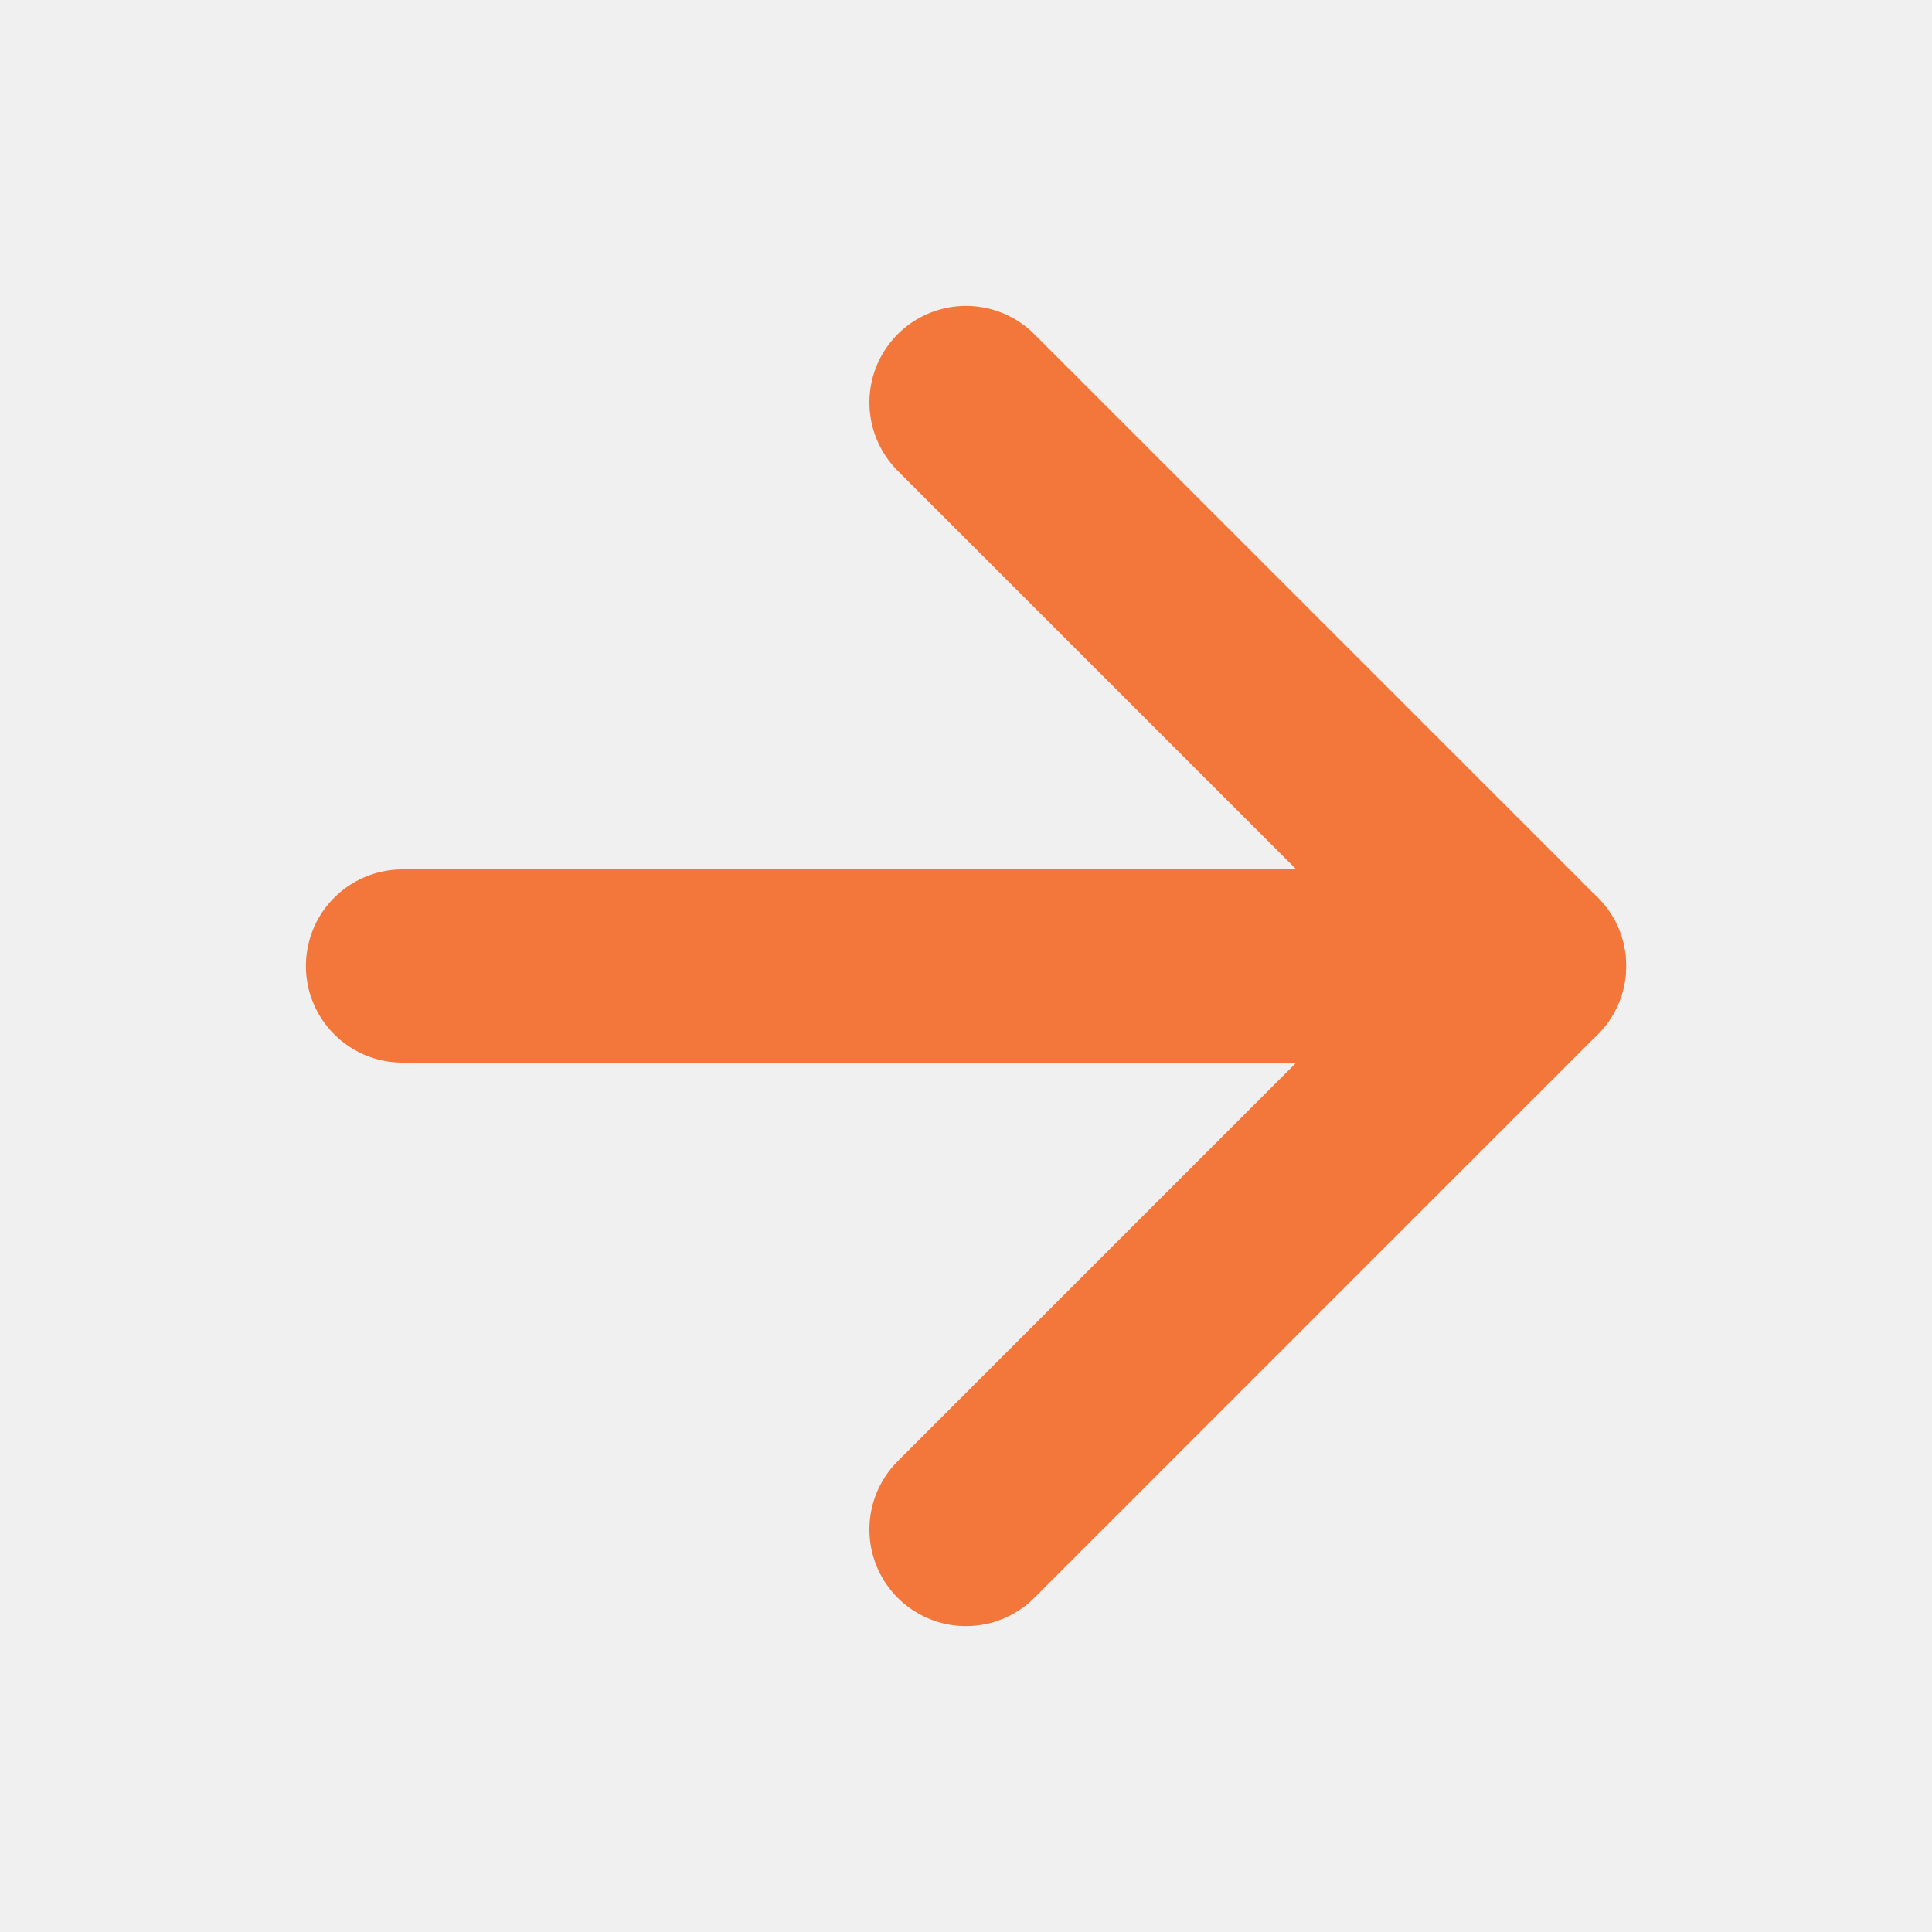
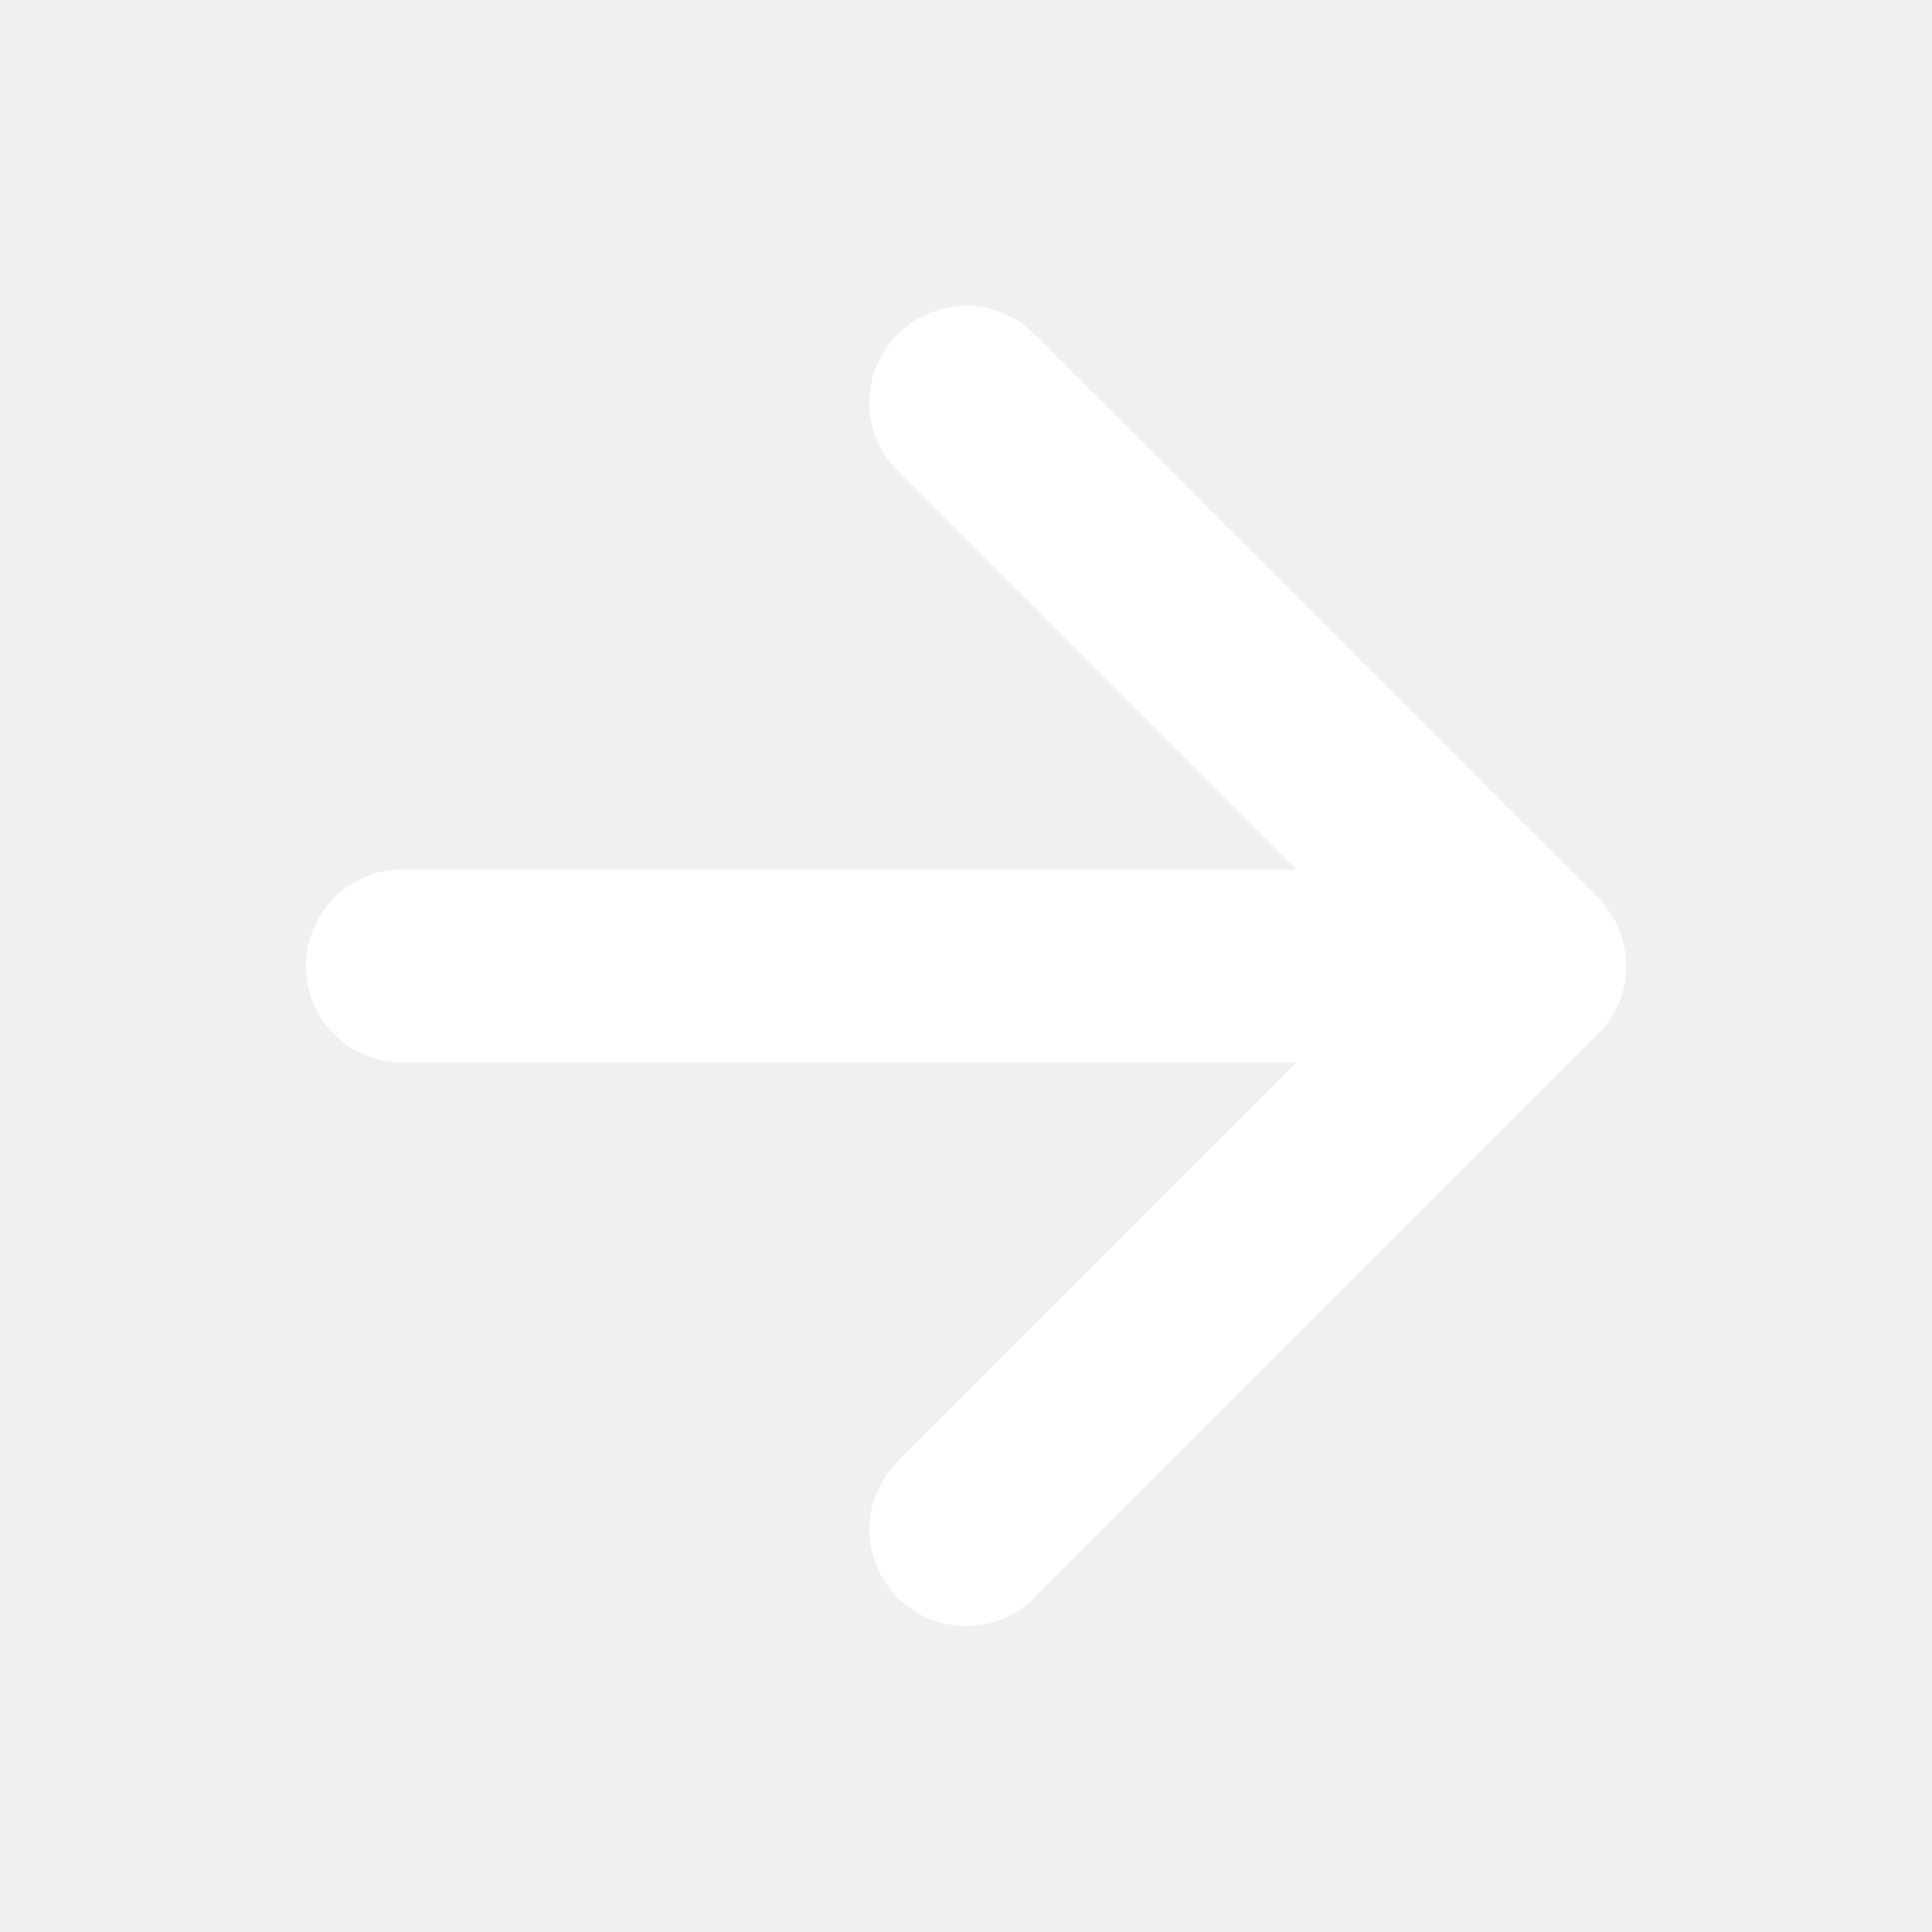
- <svg xmlns="http://www.w3.org/2000/svg" class="lucide lucide-arrow-right" width="24" height="24" viewBox="0 0 24 24" fill="none" stroke="#f3763b" stroke-width="2.4" stroke-linecap="round" stroke-linejoin="round">
+ <svg xmlns="http://www.w3.org/2000/svg" class="lucide lucide-arrow-right" width="24" height="24" viewBox="0 0 24 24" fill="none" stroke="#ffffff" stroke-width="2.4" stroke-linecap="round" stroke-linejoin="round">
  <path d="M5 12h14" />
  <path d="m12 5 7 7-7 7" />
</svg>
